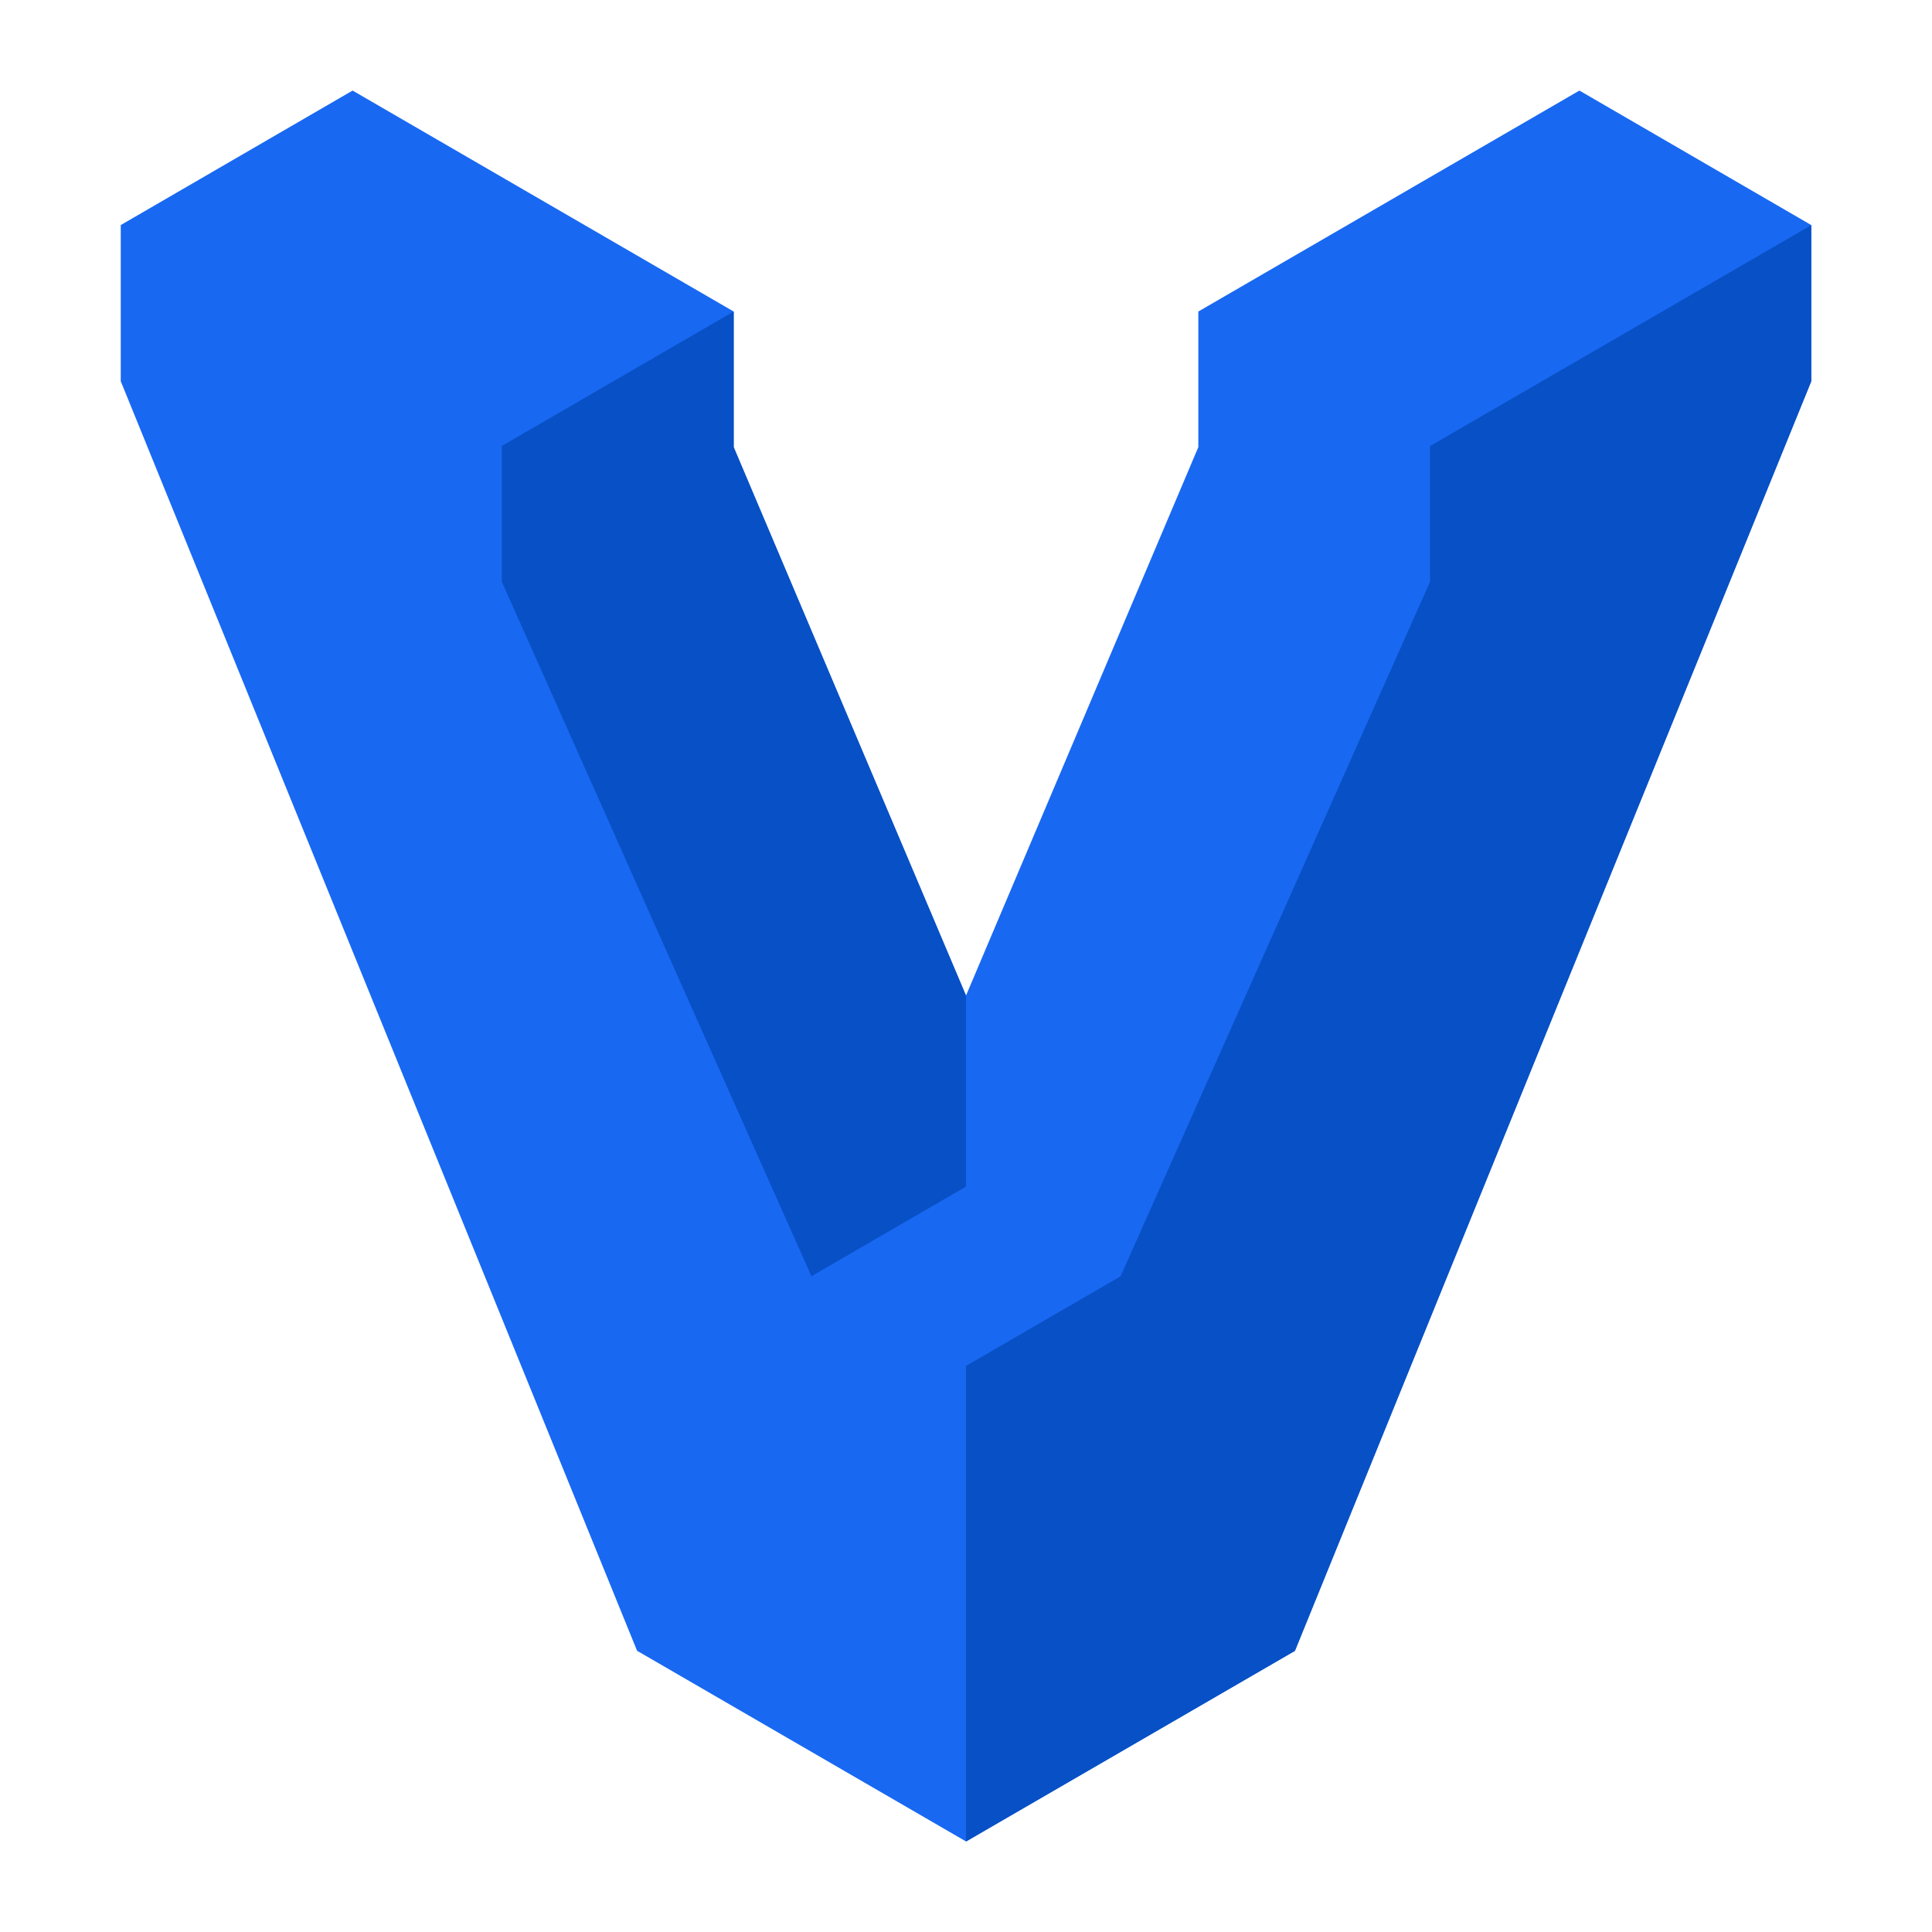
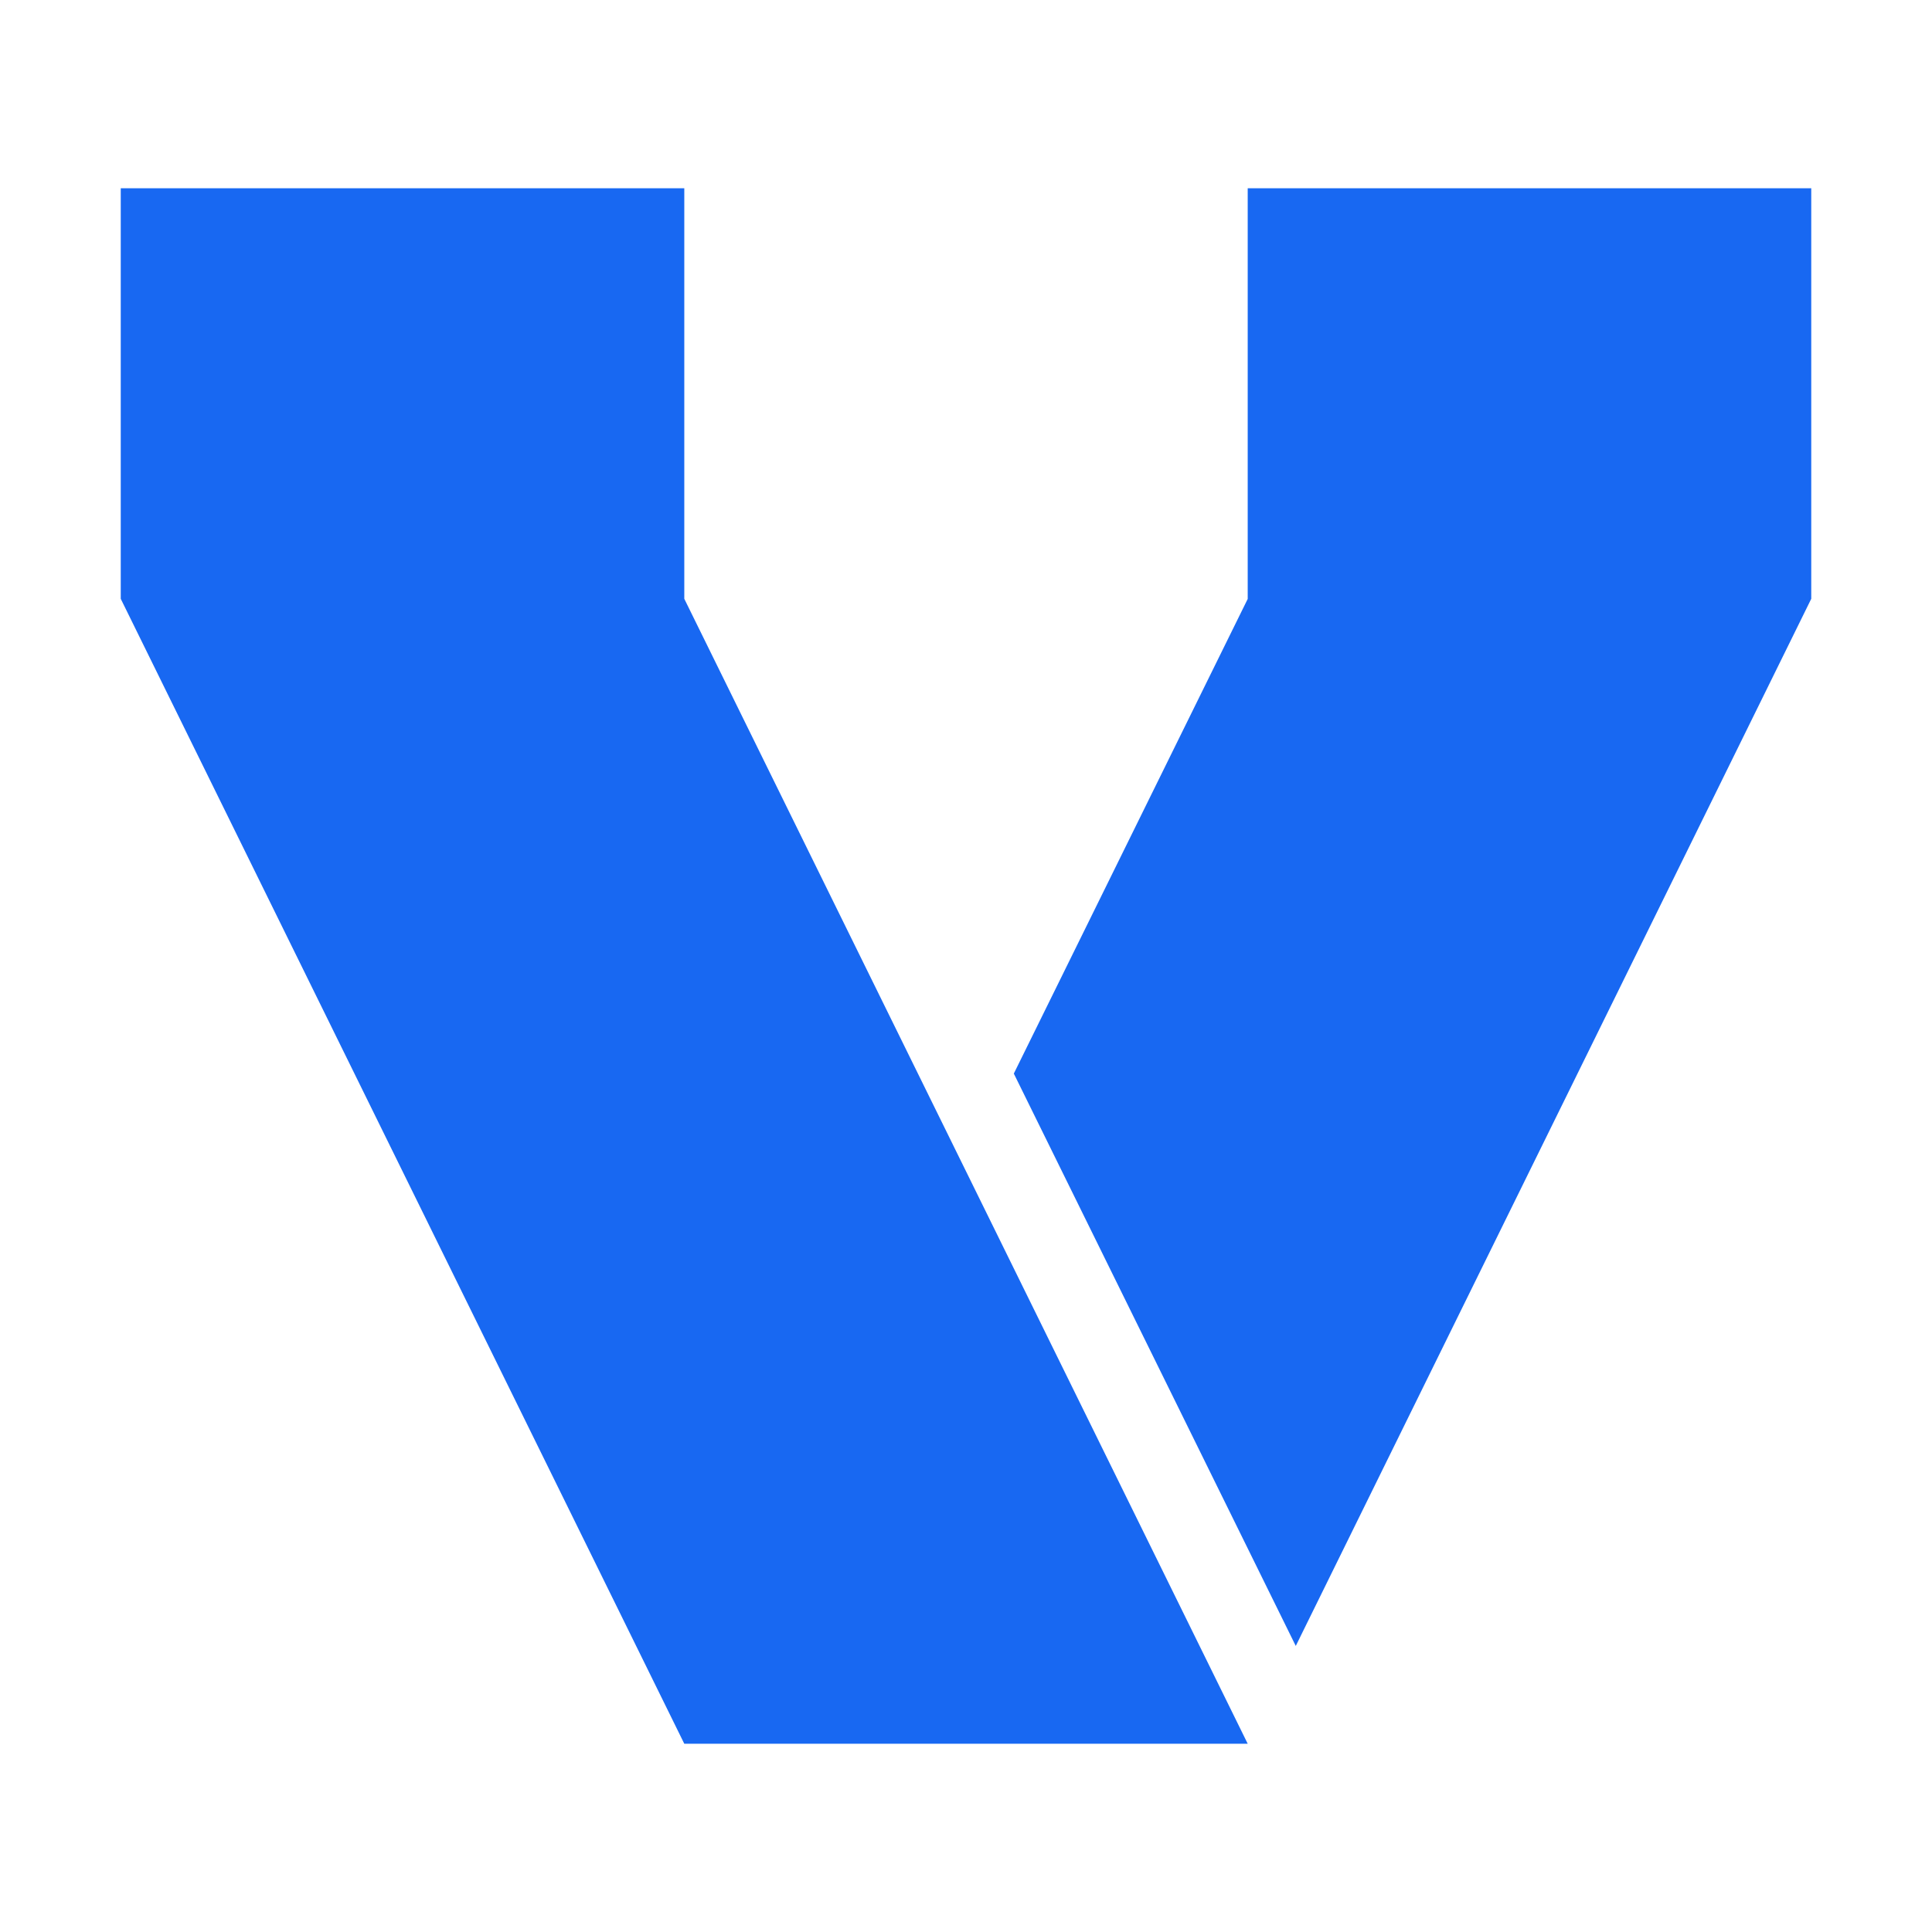
<svg xmlns="http://www.w3.org/2000/svg" width="16" height="16" fill="none" viewBox="0 0 16 16">
-   <path fill="#1868F2" d="M13.08.75L9.924 2.58v1.123L8 8.245 6.076 3.703V2.58L2.92.75 1 1.864v1.293l4.276 10.514L8 15.25l2.724-1.579L15 3.157V1.864L13.08.75z" />
-   <path fill="#0850C5" d="M15 1.865l-3.157 1.829v1.124L9.28 10.57 8 11.312v3.939l2.724-1.579L15 3.158V1.865zM6.076 3.703V2.58l-1.92 1.113v1.125l2.564 5.751L8 9.827V8.245L6.076 3.703z" />
+   <g fill="#1868F2">
+     <path d="M1 1.559h4.667v3.4l4.666 9.482H5.667L1 4.959v-3.4zM10.333 4.96V1.559H15v3.4l-4.269 8.672-2.335-4.74 1.937-3.931z" />
+   </g>
</svg>
